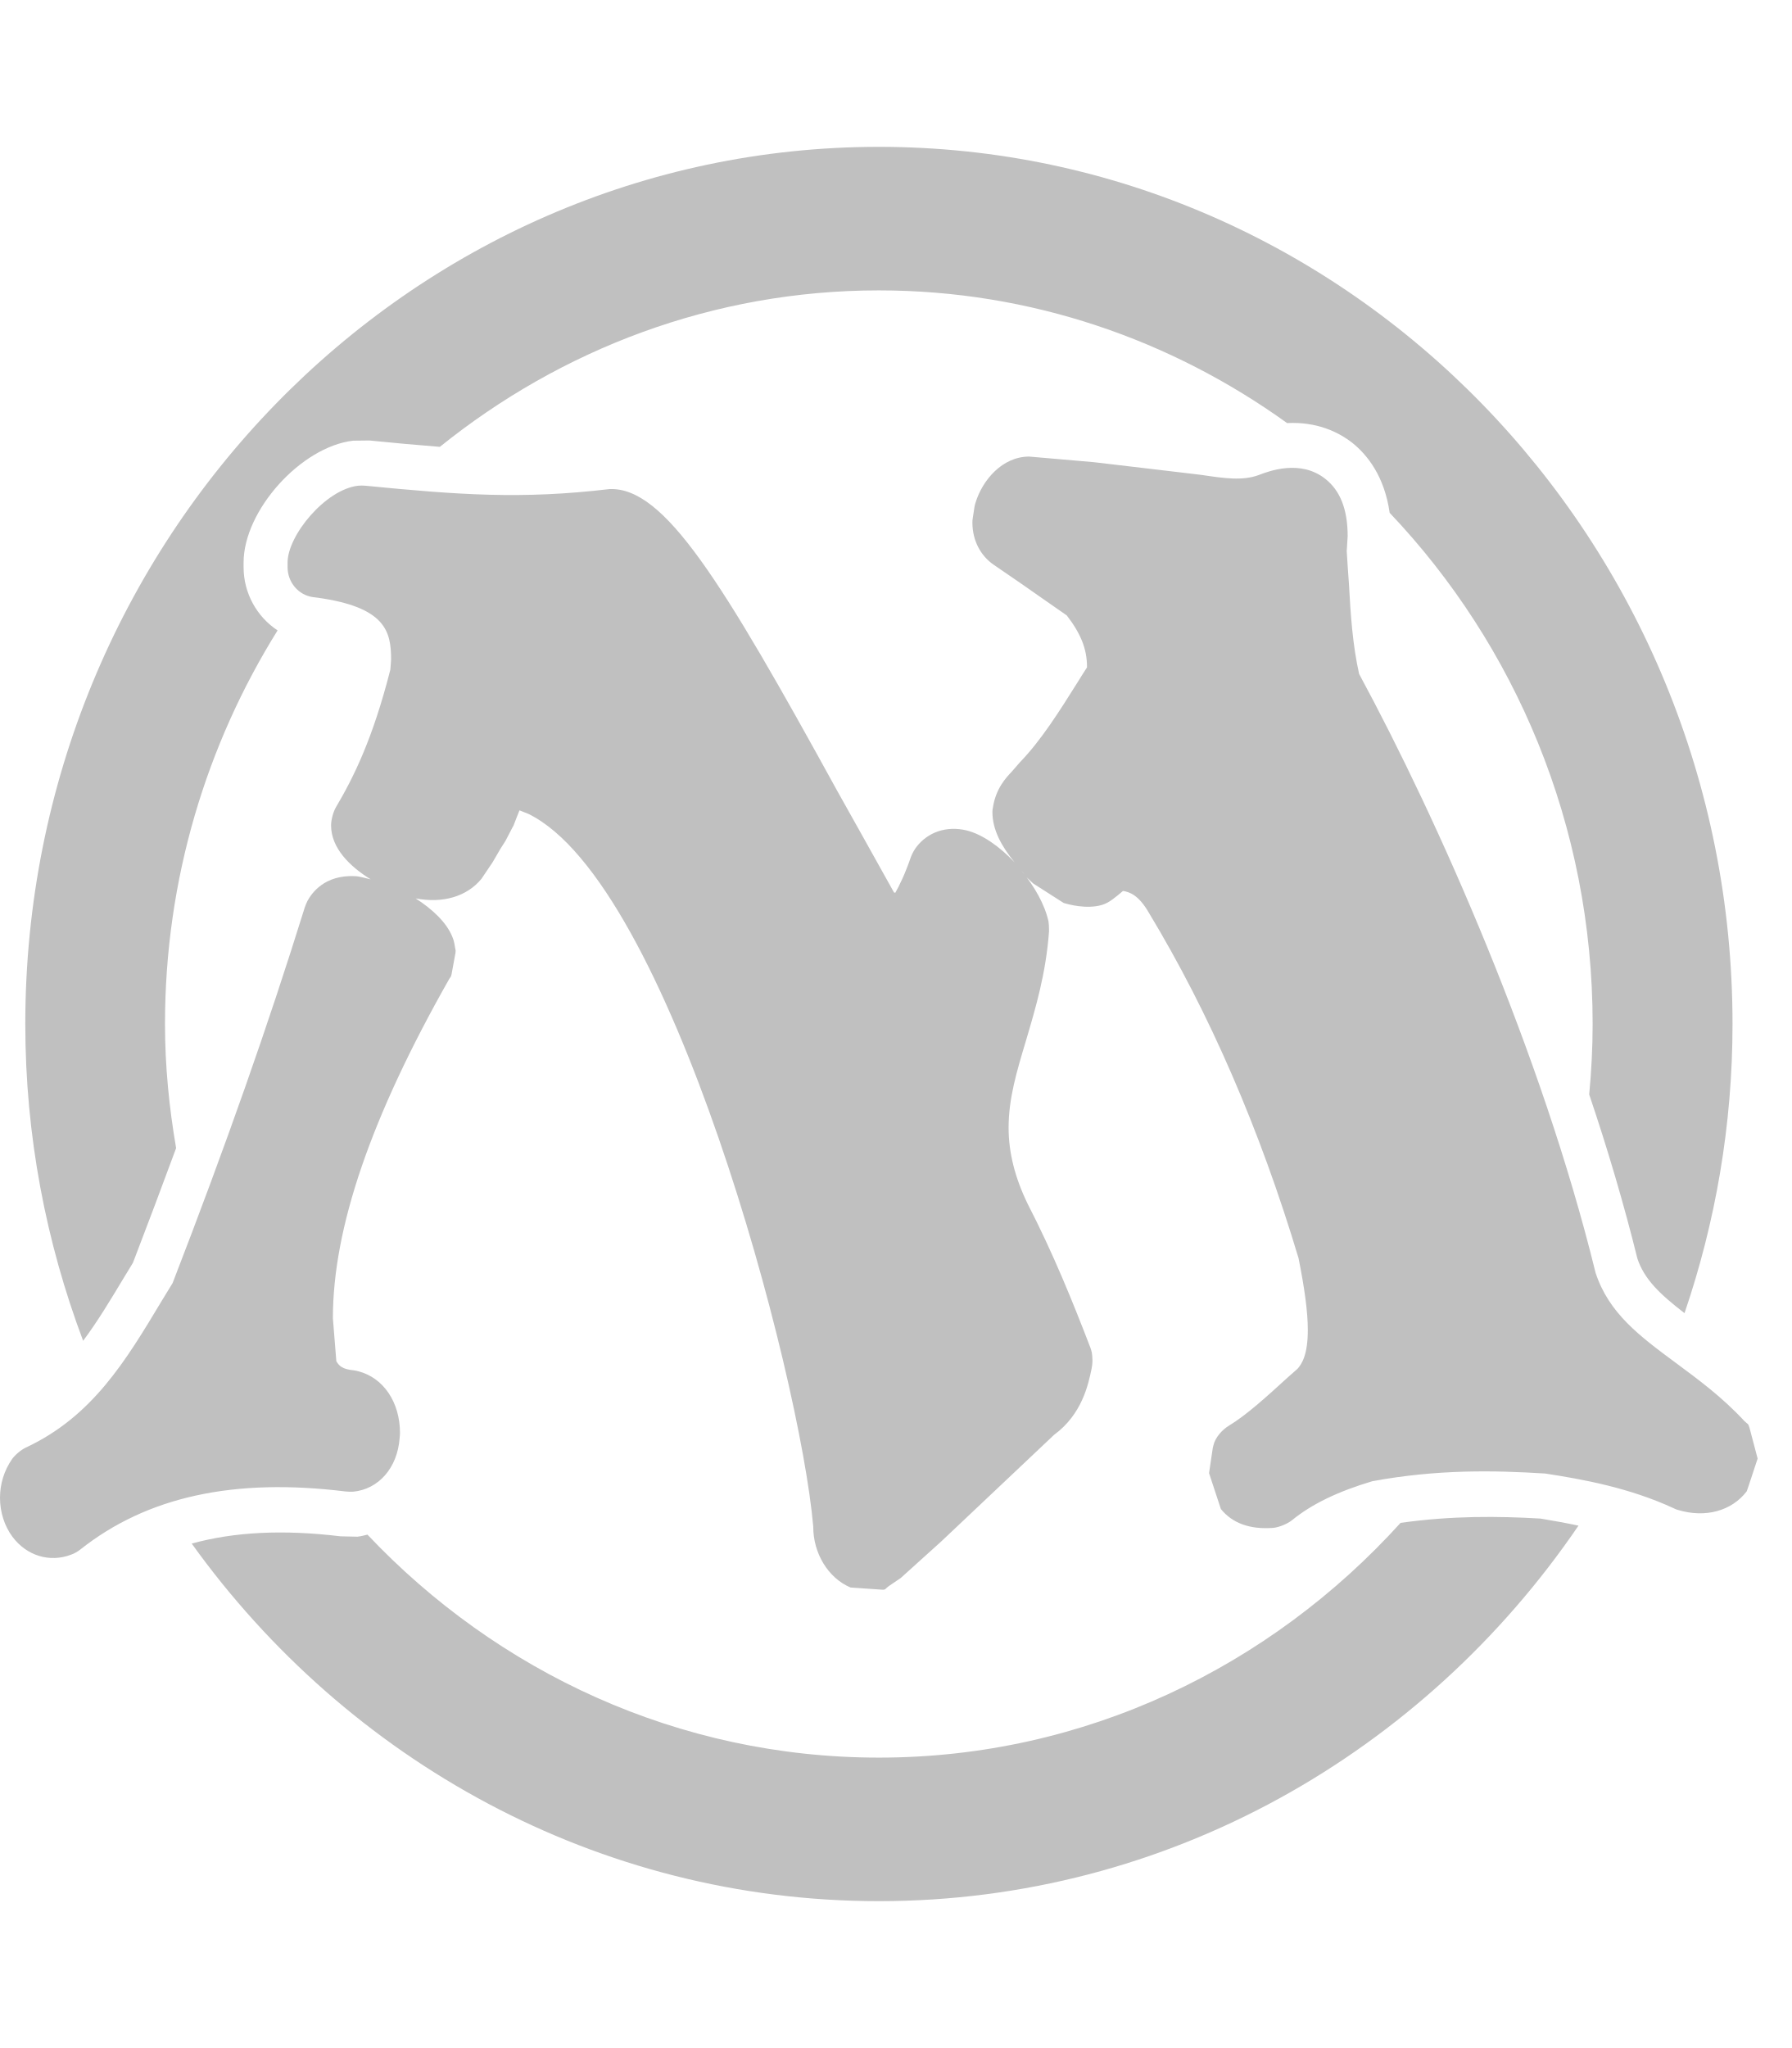
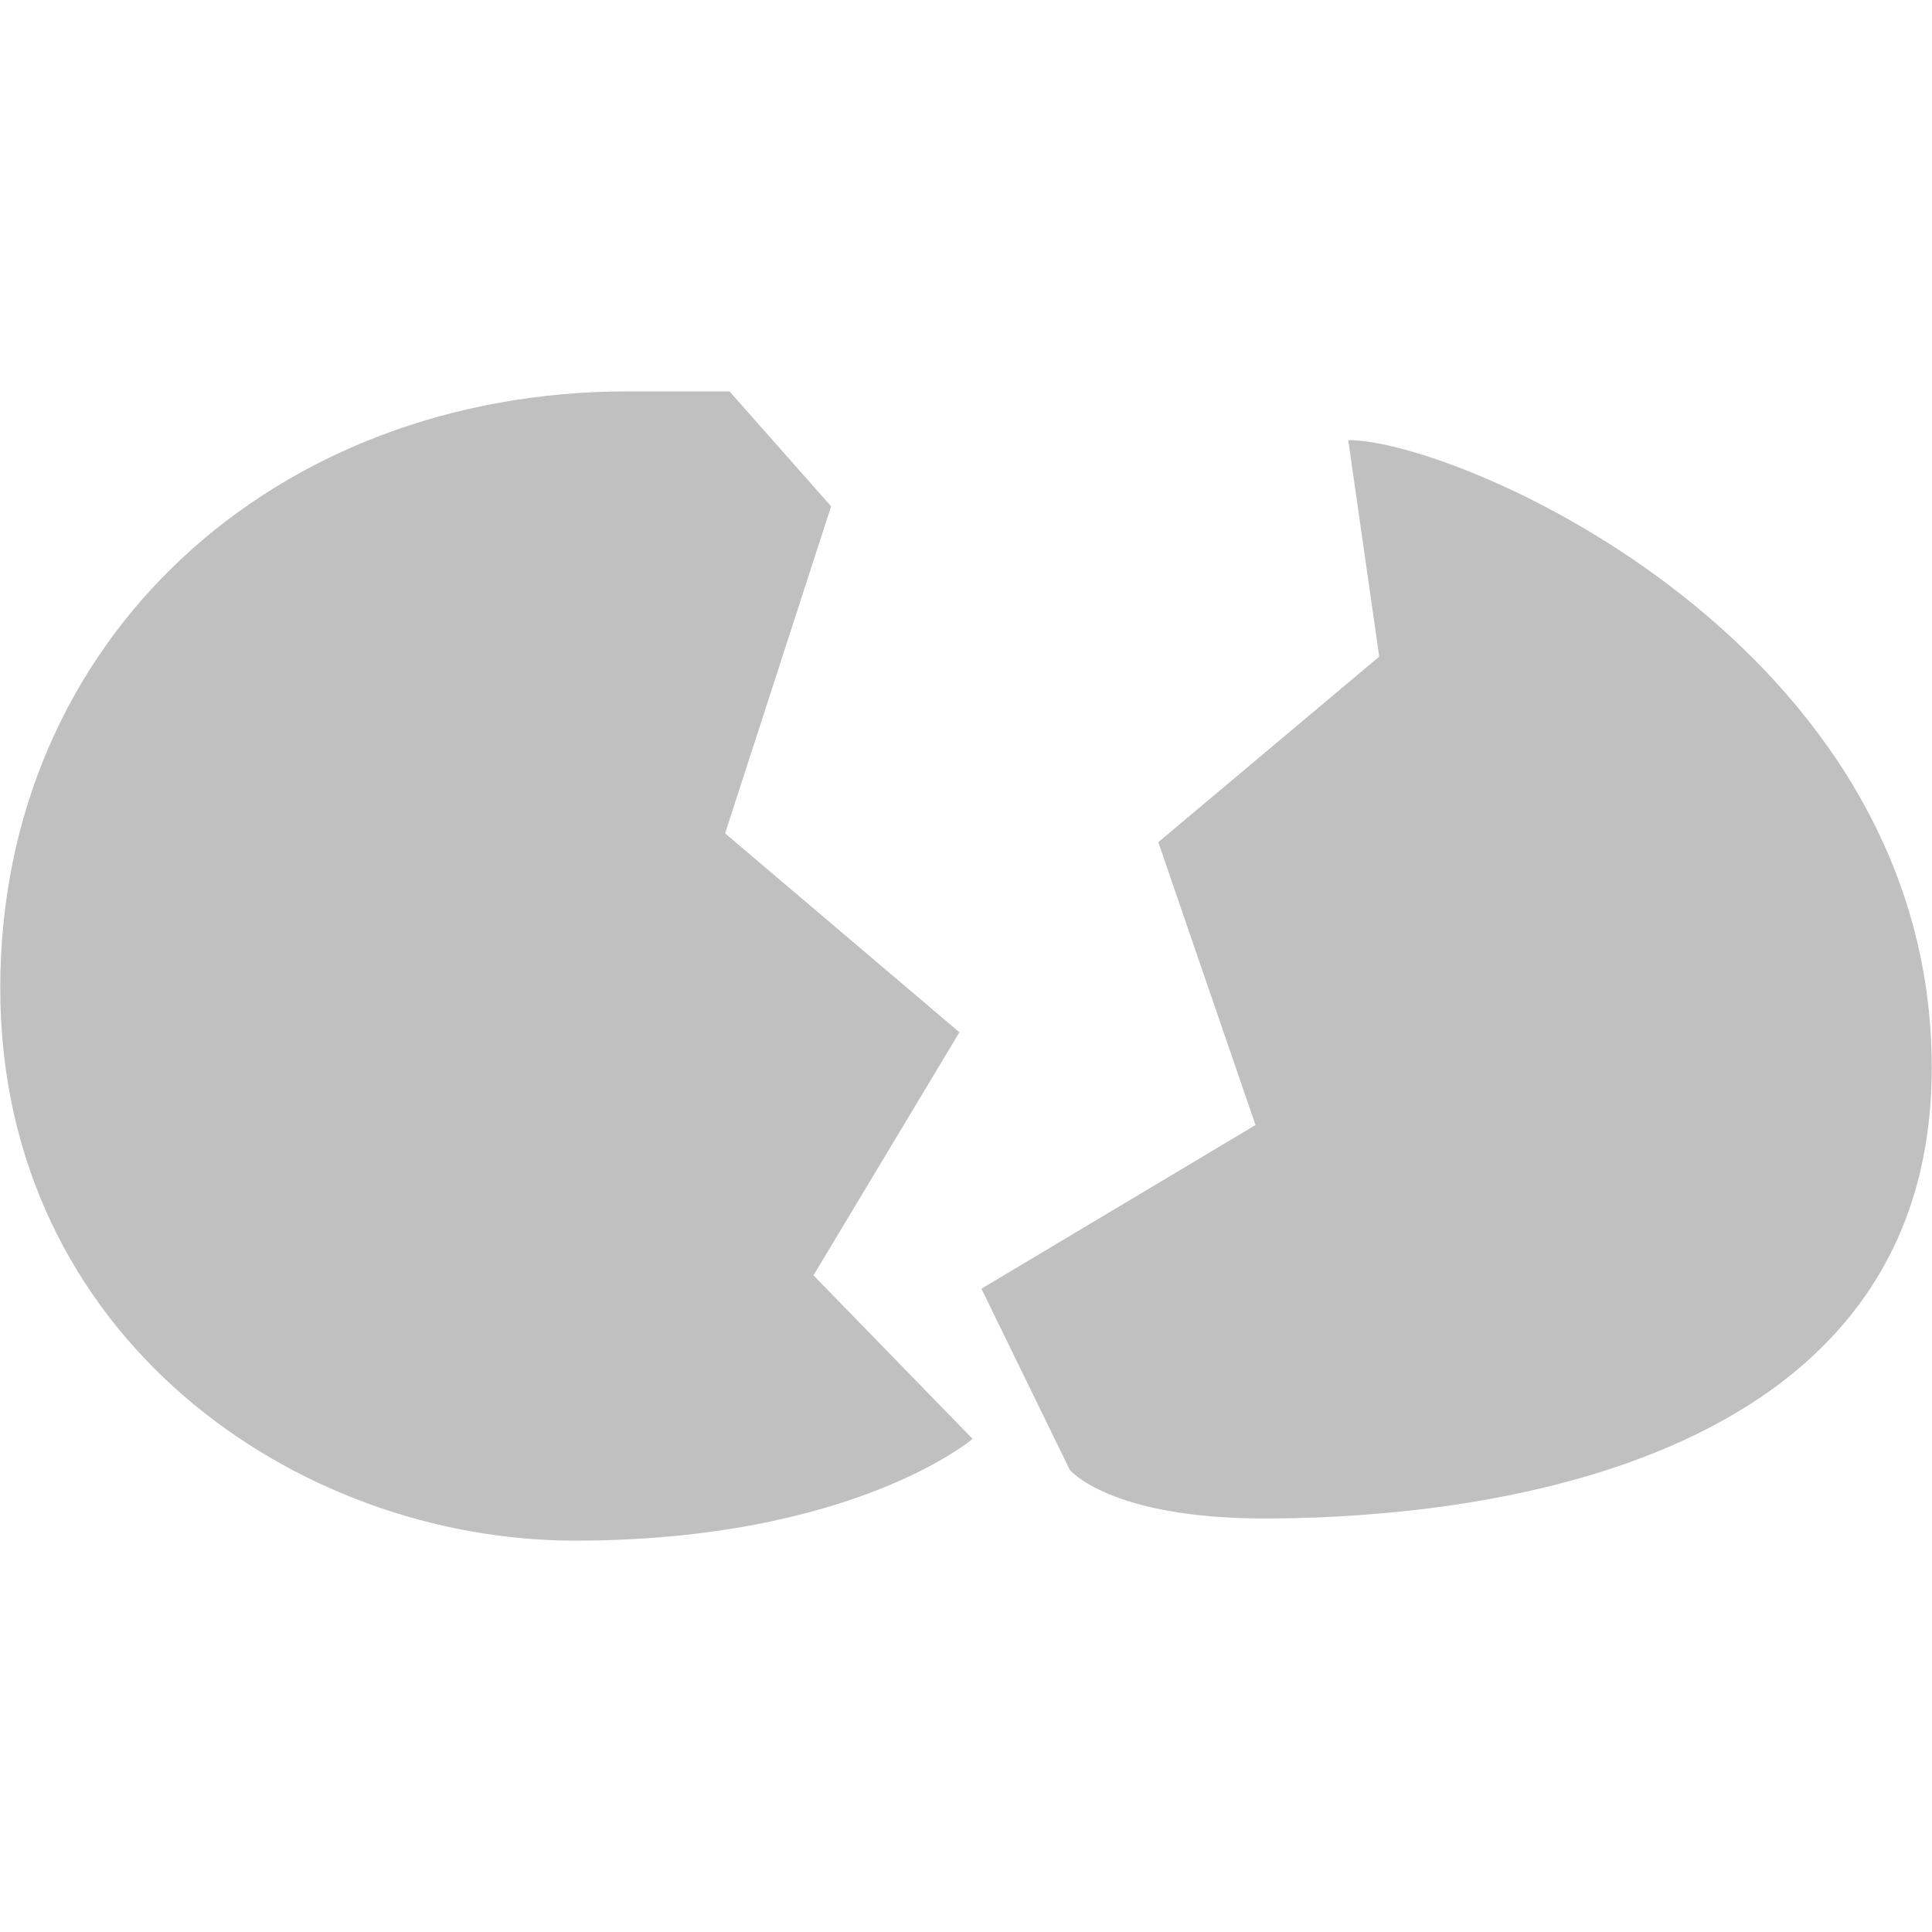
- <svg xmlns="http://www.w3.org/2000/svg" viewBox="0 0 896 1024">
-   <path fill="silver" d="M872.371 710.502c-11.085-11.962-22.915-20.646-34.278-29.068-18.026-13.35-33.488-24.76-40.125-45.049-26.827-109.237-78.594-226.06-118.253-299.411-3.284-14.594-4.284-30.097-5.1-45.145-.092-.382-1.002-14.761-1.096-16.268.094-1.388.466-7.369.466-7.465 0-13.565-3.82-22.895-11.201-28.686-12.459-9.832-28.201-3.852-33.278-1.888-8.103 2.99-17.394 1.603-28.201 0 .442 0-54.306-6.436-54.306-6.436.075 0-32.299-2.799-32.299-2.799-13.554 0-23.473 11.962-26.851 23.158a11.486 11.486 0 0 0-.536 2.249l-.814 5.335c-.186.836-.186 1.674-.186 2.512.092 8.612 3.912 16.172 10.641 20.837l13.367 9.163c-.092-.096 18.026 12.633 23.195 16.174 6.915 8.97 10.107 16.722 10.107 25.598v.382c-1.63 2.441-4.192 6.627-4.192 6.627-9.641 15.336-18.63 29.739-29.459 40.934-.466.575-3.913 4.497-3.913 4.497-3.004 3.183-8.009 8.494-9.477 17.944a10.983 10.983 0 0 0-.258 2.321c0 8.803 4.448 17.01 11.085 25.144-7.451-7.847-16.09-14.02-24.102-15.981-9.827-2.321-19.19.742-25.011 8.325-1 1.314-2.19 3.446-2.724 4.953-3.098 8.972-5.823 14.379-7.825 17.942l-.652-.191c-5.985-10.837-28.365-50.743-28.365-50.743-58.032-105.602-86.419-151.871-113.806-150.938-44.129 5.239-75.59 2.895-122.257-1.674a21.58 21.58 0 0 0-3.541 0c-16.37 1.865-35.302 24.856-35.302 38.422v2.319c0 7.489 5.356 13.925 12.645 14.954l2.282.287c34.022 4.76 36.84 16.819 36.84 30.838 0 0-.186 3.183-.372 5.144-8.825 34.666-18.28 53.639-27.199 68.782-1.374 2.345-2.446 6.34-2.446 9.068 0 11.387 9.361 20.55 19.818 27.01-2.632-.573-5.449-1.505-7.825-1.604-15.276-.741-21.726 8.518-23.823 12.442-.464.836-1.094 2.512-1.374 3.348-18.28 58.783-39.286 118.521-66.043 187.662-1.094 1.865-5.543 9.068-5.543 9.068-17.838 29.713-34.558 57.656-67.859 73.184-2.376 1.126-5.379 3.637-6.917 5.791C2.096 735.263.001 741.89.001 748.9c0 7.107 2.19 14.02 6.195 19.451 7.101 9.521 18.652 13.087 29.387 8.972 1.444-.48 3.354-1.58 4.541-2.536 33.37-26.436 76.78-35.958 132.716-29.044 1.096.096 2.818.172 3.82.096 12.737-1.222 22.1-11.962 23.194-26.747.094-.172.186-2.608.186-2.608 0-15.432-8.359-27.657-20.818-30.839-.746-.191-1.469-.382-2.284-.478-5.728-.551-7.357-2.225-8.733-4.569-.278-3.183-1.722-21.485-1.722-21.485 0-45.049 19.002-100.577 58.126-169.527.906-1.411.906-1.029 1.256-2.632l1.934-10.551c.075-.573.075-.838.075-1.029 0-.287-.075-.287-.258-1.413l-.37-2.152c-.188-1.101-.538-2.321-1.004-3.35-2.91-7.296-10.083-13.923-18.372-19.258 13.645 2.608 25.661-.935 32.927-9.81l5.543-8.23 3.912-6.723 2.562-4.019 3.54-6.818c.374-.48.722-1.413.908-1.963 0 0 2.376-6.171 2.538-6.46 2.282.935 4.471 1.772 4.471 1.772C334.855 441.449 399.99 686.289 406.72 763.3v.191c0 13.087 7.383 25.503 18.654 30.264l14.904 1.029c3.096.287 1.932-.172 4.564-1.961l5.635-3.828 20.284-18.302 56.402-53.279c13.926-10.192 17.092-25.049 18.746-32.992.258-1.126.444-2.799.444-4.306 0-1.483-.186-2.992-.348-4.019l-.186-.551c-.094-.741-.374-1.222-.56-1.867-8.639-22.441-18.374-46.628-31.275-71.677-6.381-13.087-9.571-25.694-9.571-38.135 0-14.57 4.006-27.943 8.663-43.447 4.89-16.555 9.989-33.565 11.551-54.666v-1.125c0-1.318-.094-2.895-.28-4.019-1.91-8.518-7.009-17.393-13.46-25.24 1.352 1.41 1.91 2.895 3.54 4.21.186.191 2.282 2.152 2.282 2.152.186.097 15.184 9.714 15.184 9.714 2.282.742 11.457 3.277 19.188 1.029l.094-.096s0 .096-.094.096c1.91-.573 3.564-1.509 5.193-2.703 1.816-1.316 3.633-2.823 5.356-4.306 3.471.551 7.919 2.249 12.832 10.742 30.483 50.456 55.68 108.592 74.962 172.901 3.098 15.502 4.634 27.01 4.634 35.886 0 12.225-2.91 16.913-5.169 19.425l-5.1 4.499c-10.107 9.235-20.47 18.685-29.203 23.924-3.376 2.057-6.823 5.885-7.731 9.808l-.28 1.125c0-.193-1.91 12.798-1.91 12.798l5.915 17.944c5.729 7.105 14.554 10.286 26.105 9.426 2.912-.263 7.103-1.963 9.455-3.828 9.827-8.038 22.938-14.379 40.218-19.523 32.555-5.98 60.849-5.431 86.419-3.828 18.816 2.895 42.103 7.083 64.483 17.466.56.287 1.188.573 1.91.739 13.647 4.116 26.851.575 34.396-9.33.092 0 5.448-16.364 5.448-16.364l-4.074-15.408c-.746-2.439-.84-1.603-2.562-3.372zM62.136 638.536s3.004-4.857 4.378-7.202a4705.767 4705.767 0 0 0 21.564-57.274c-3.47-20.192-5.565-40.839-5.565-62.06 0-72.419 20.844-139.909 56.31-196.801-10.271-6.746-17-18.517-17-31.602v-2.321c0-25.982 28.643-57.849 54.748-60.935 0 0 8.105-.096 8.197-.096a1622.75 1622.75 0 0 0 35.21 3.181c60.571-48.782 136.721-78.232 219.578-78.232 75.87 0 146.198 24.666 204.136 66.342 14.834-.742 25.569 4.401 32.556 9.834 7.475 5.98 16.114 16.626 18.746 35.048C757.753 322.473 796.503 412.571 796.503 512c0 11.866-.626 23.637-1.722 35.241 9.197 27.177 17.372 54.857 24.102 82.036 3.47 10.382 11.201 17.775 23.567 27.296 15.462-45.312 24.009-93.926 24.009-144.573 0-241.85-191.563-438.577-426.904-438.577C204.235 73.423 12.649 270.15 12.649 512c0 55.887 10.387 109.165 28.925 158.403 7.195-9.619 13.645-20.361 20.562-31.867zm708.262 120.745c6.101 1.029 12.553 2.152 19.026 3.54-77.244 113.377-205.232 187.757-349.868 187.757-140.819 0-265.895-70.456-343.675-178.785 21.308-5.885 45.851-7.081 74.426-3.637-.186 0 8.453.193 8.453.193 1.724-.193 3.376-.645 5.007-1.029 64.947 68.687 155.559 111.488 255.788 111.488 102.977 0 195.683-45.409 260.888-117.373 25.755-3.637 48.857-3.374 69.955-2.154z" />
+ <svg xmlns="http://www.w3.org/2000/svg" viewBox="0 0 1024 1024">
+   <path fill="silver" d="M731.02 348.022l-117.098 98.353 51.516 149.922-145.263 86.75 46.839 96.015s21.081 25.757 103.083 25.757c82.004 0 353.768-14.013 353.768-238.94 0-224.855-250.684-332.616-309.267-332.616l16.422 114.758zm-290.509-79.664l-56.192 173.341L508.501 547.12l-77.343 128.841 84.34 86.68s-63.242 53.924-210.843 53.924C157.071 816.565.134 708.804.134 523.701c0-185.086 145.244-316.266 332.687-316.266h53.835l53.854 60.923z" />
</svg>
